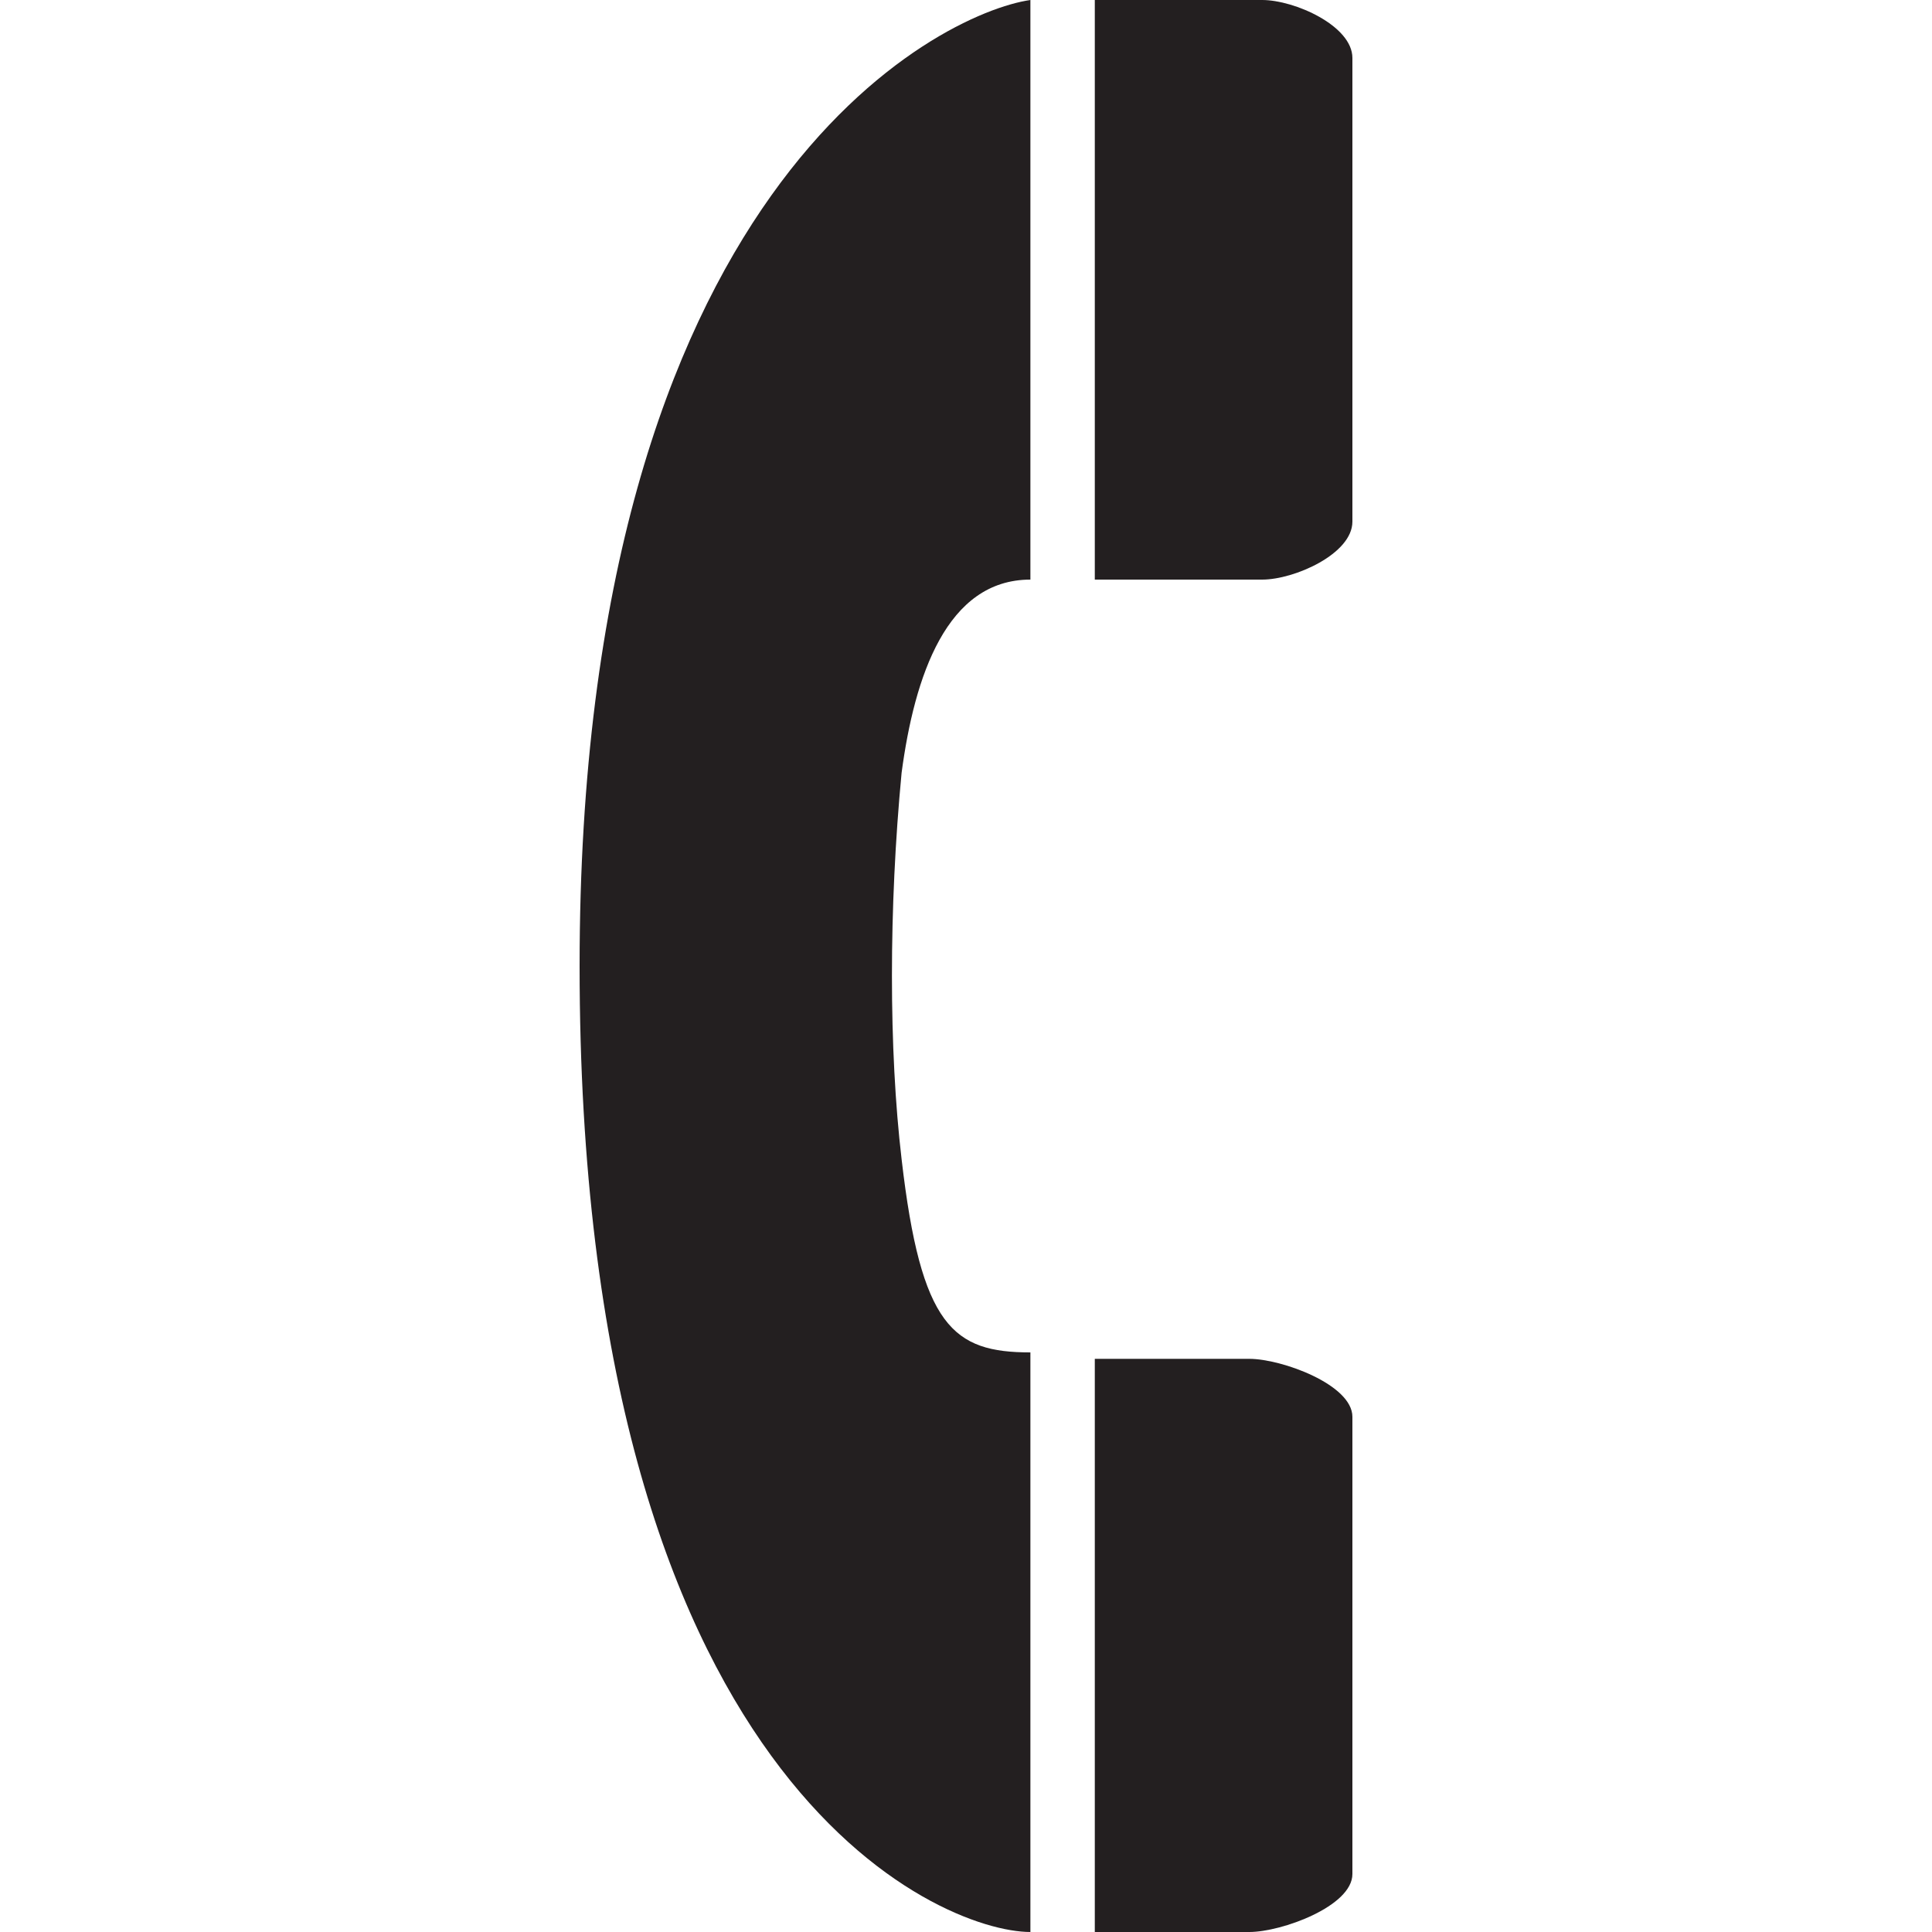
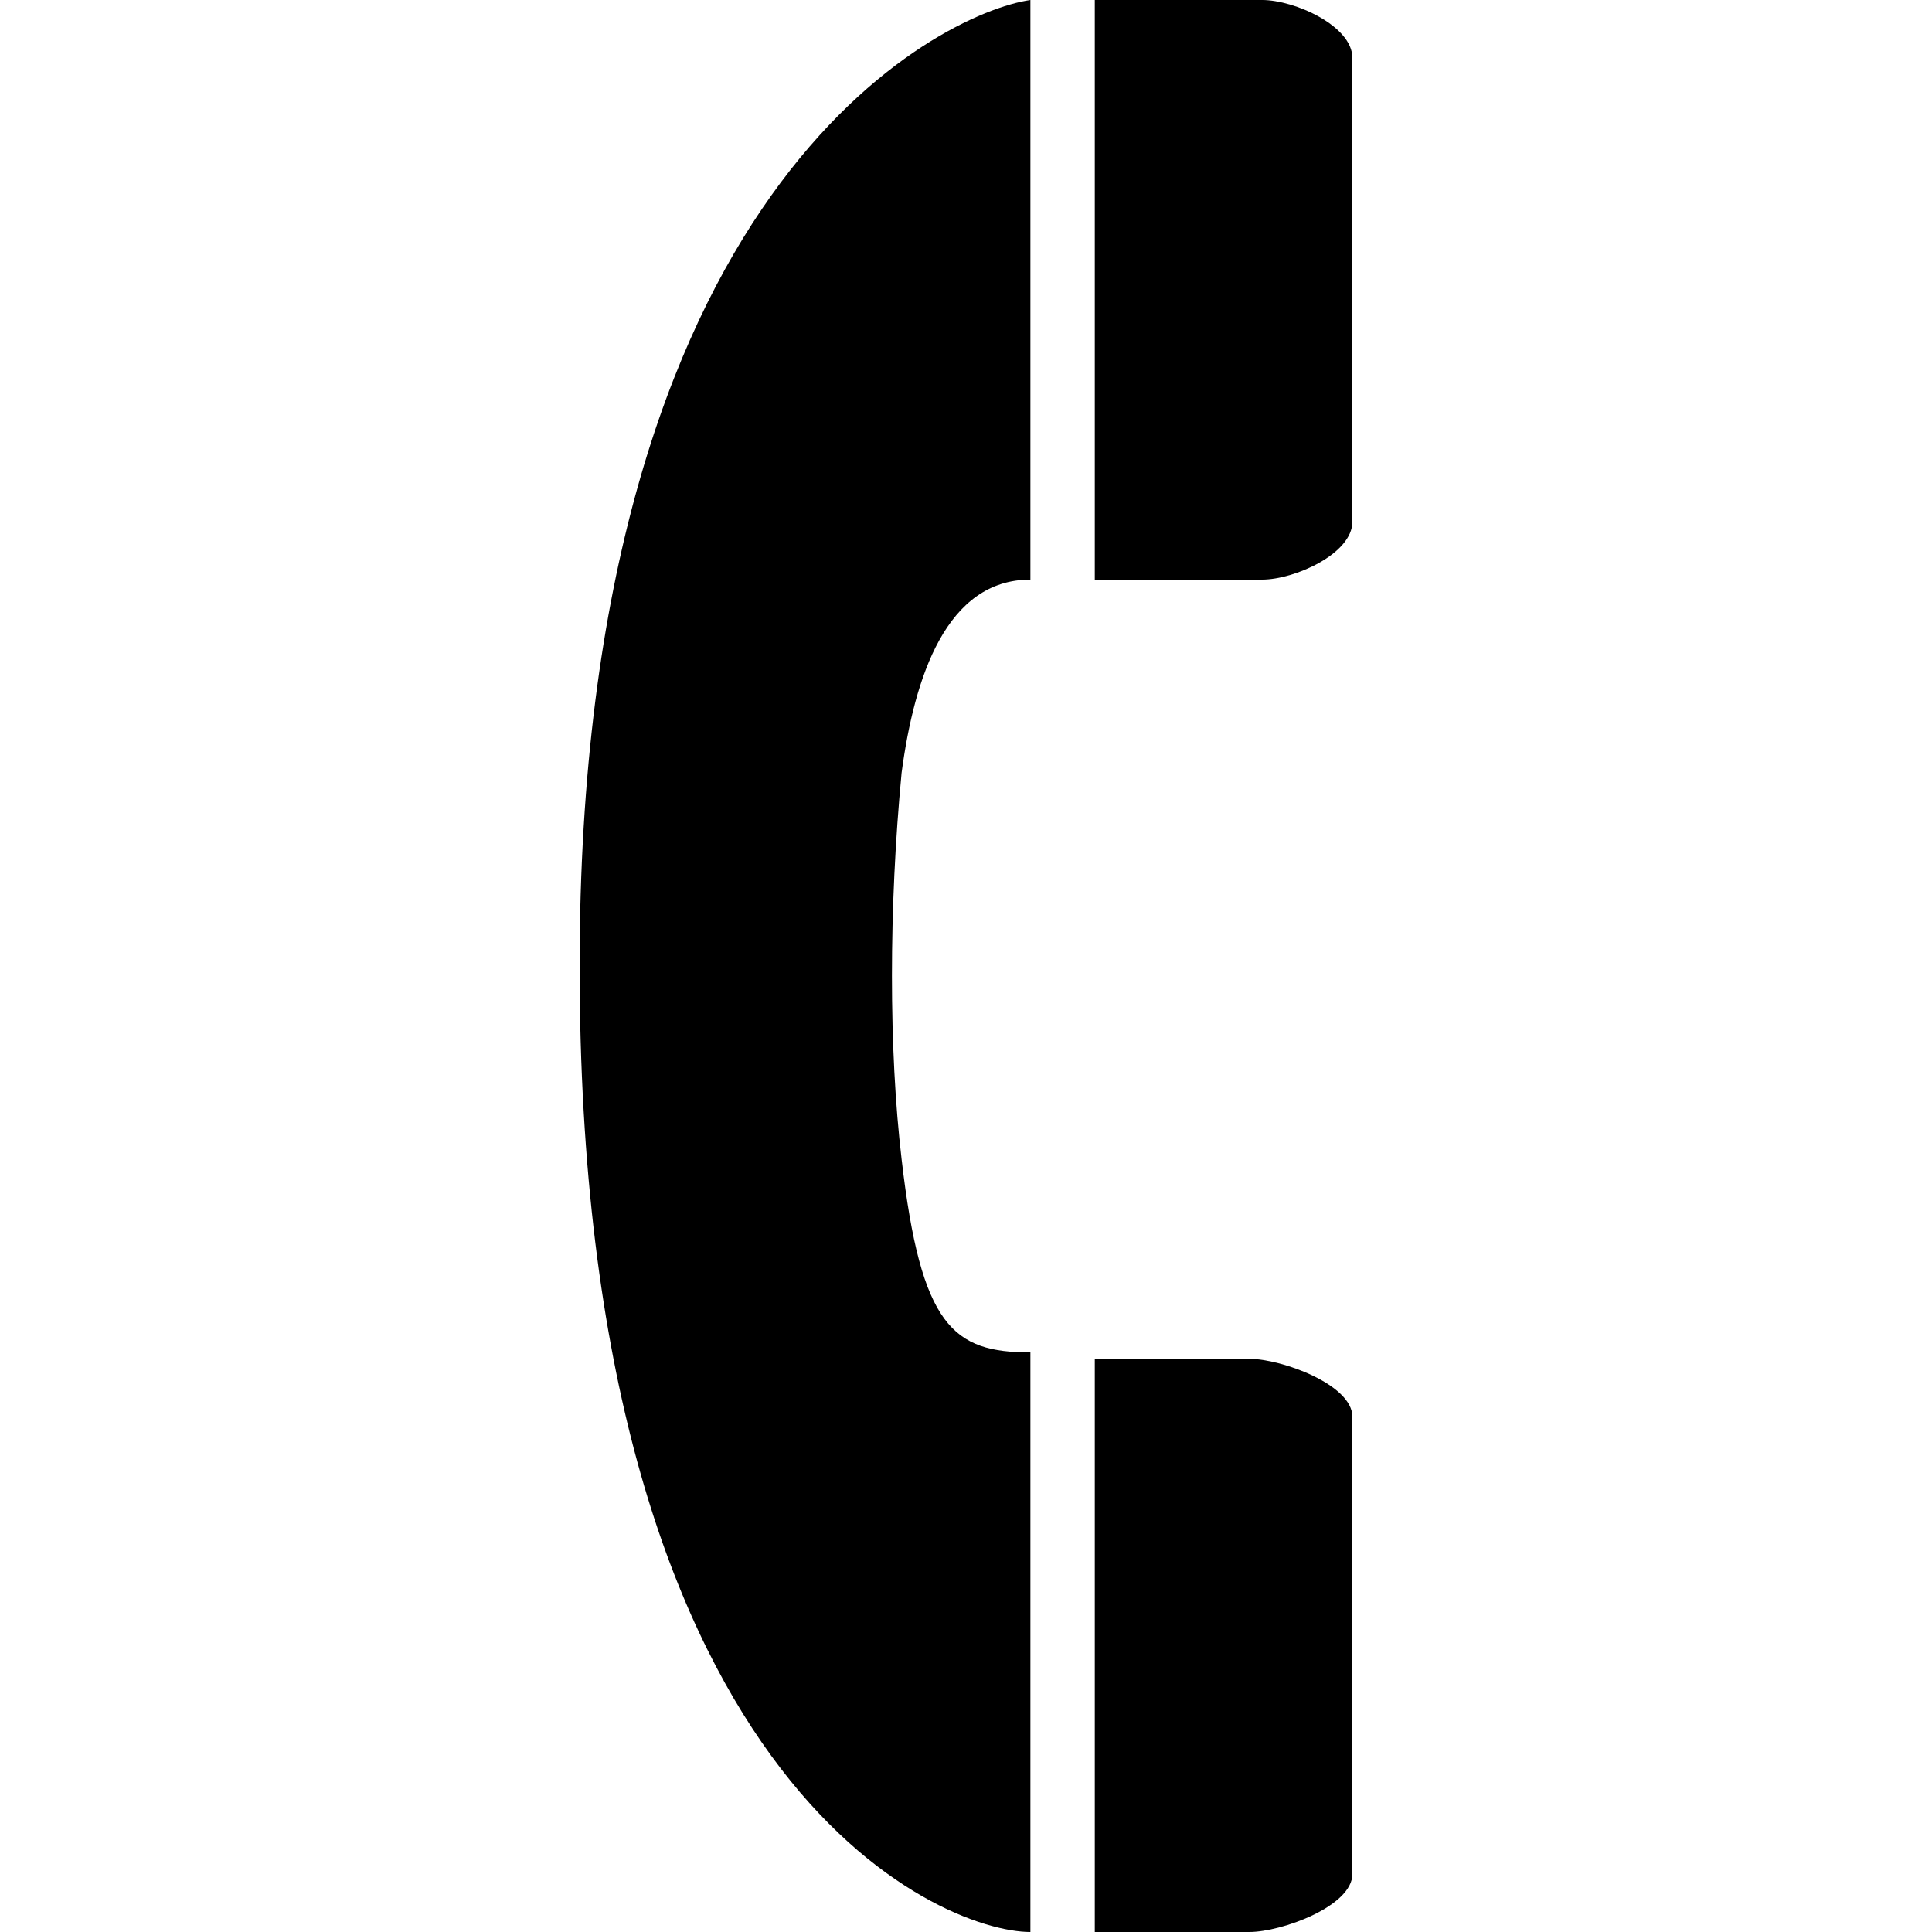
<svg xmlns="http://www.w3.org/2000/svg" version="1.1" id="Icons" x="0px" y="0px" width="30px" height="30px" viewBox="0 0 30 30" enable-background="new 0 0 30 30" xml:space="preserve">
  <g>
-     <path fill="#231F20" d="M16,0c-1.4,0.2-7,2.9-7,15c0,12.7,5.6,15,7,15v-9c-1.2,0-1.7-0.4-2-3c-0.2-1.7-0.2-3.9,0-6c0.2-1.5,0.7-3,2-3V0z" />
-     <path fill="#231F20" d="M19.4,30c0.5,0,1.6-0.4,1.6-0.9l0,0V22c0-0.5-1.1-0.9-1.6-0.9H17V30H19.4L19.4,30L19.4,30z" />
-     <path fill="#231F20" d="M19.6,9C20.1,9,21,8.6,21,8.1V0.9C21,0.4,20.1,0,19.6,0H17v9H19.6L19.6,9L19.6,9z" />
+     <path d="M16,0c-1.4,0.2-7,2.9-7,15c0,12.7,5.6,15,7,15v-9c-1.2,0-1.7-0.4-2-3c-0.2-1.7-0.2-3.9,0-6c0.2-1.5,0.7-3,2-3V0z" />
+     <path d="M19.4,30c0.5,0,1.6-0.4,1.6-0.9l0,0V22c0-0.5-1.1-0.9-1.6-0.9H17V30H19.4L19.4,30L19.4,30z" />
+     <path d="M19.6,9C20.1,9,21,8.6,21,8.1V0.9C21,0.4,20.1,0,19.6,0H17v9H19.6L19.6,9L19.6,9z" />
  </g>
</svg>
